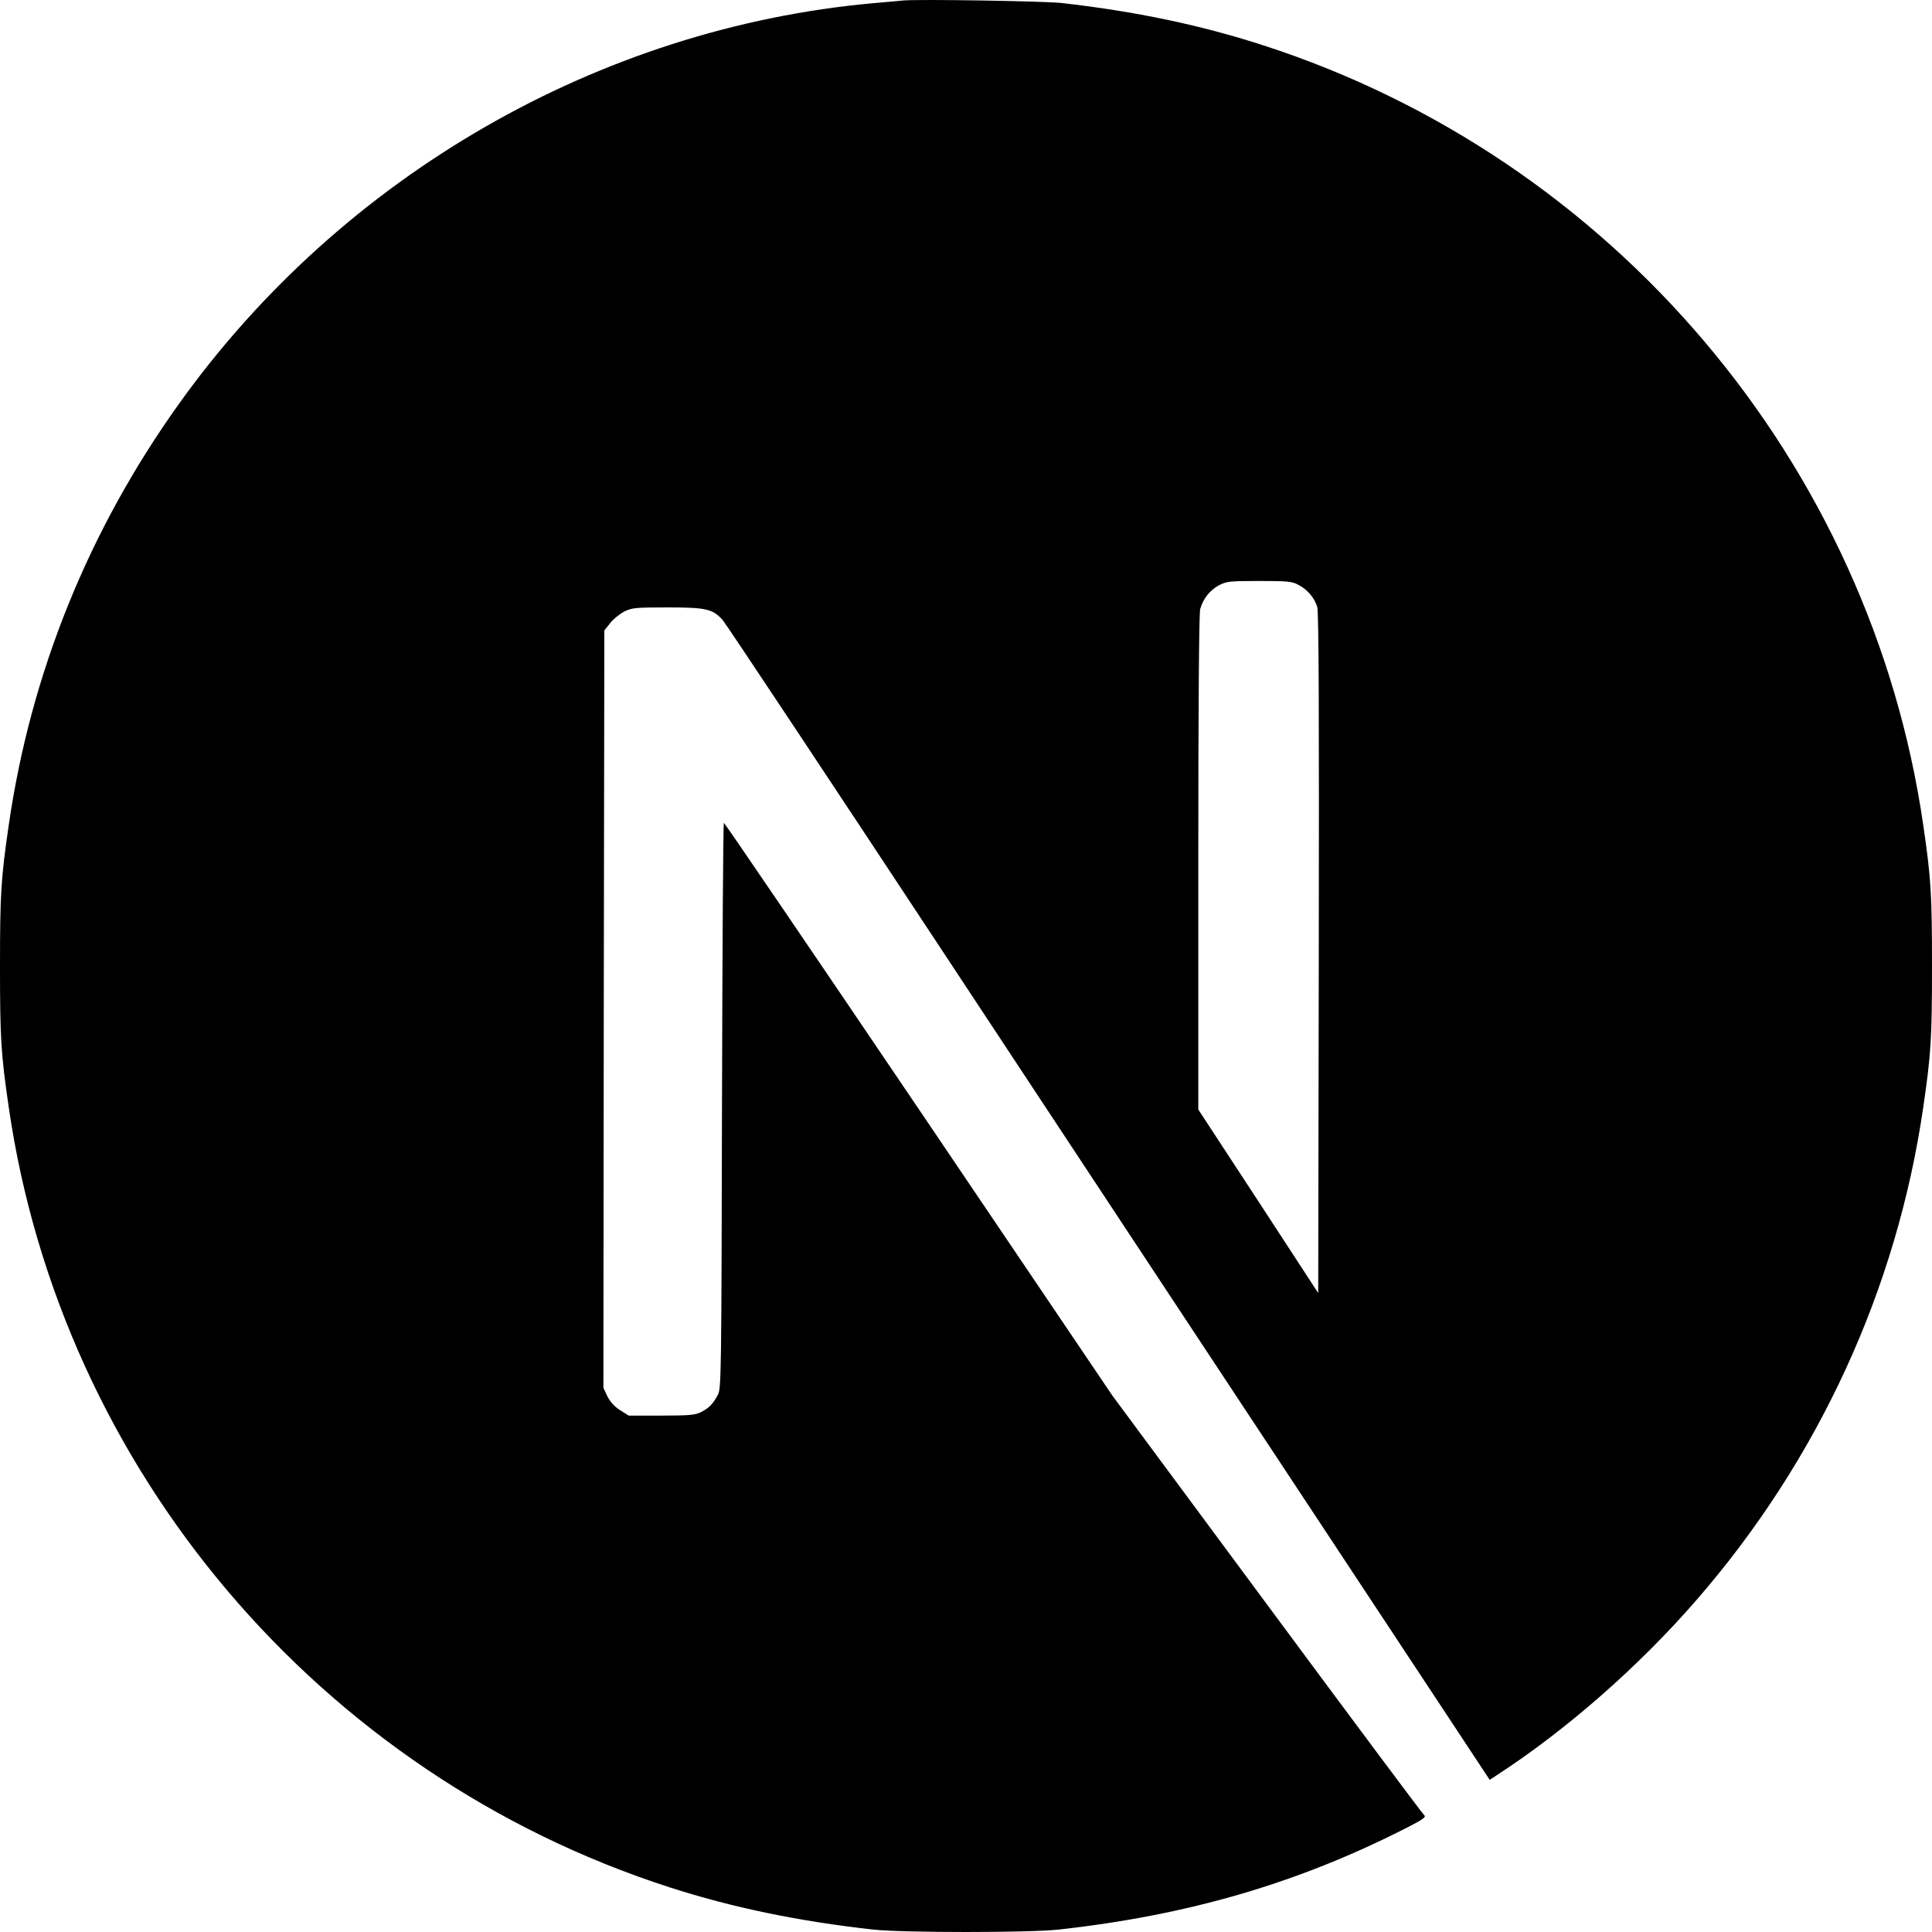
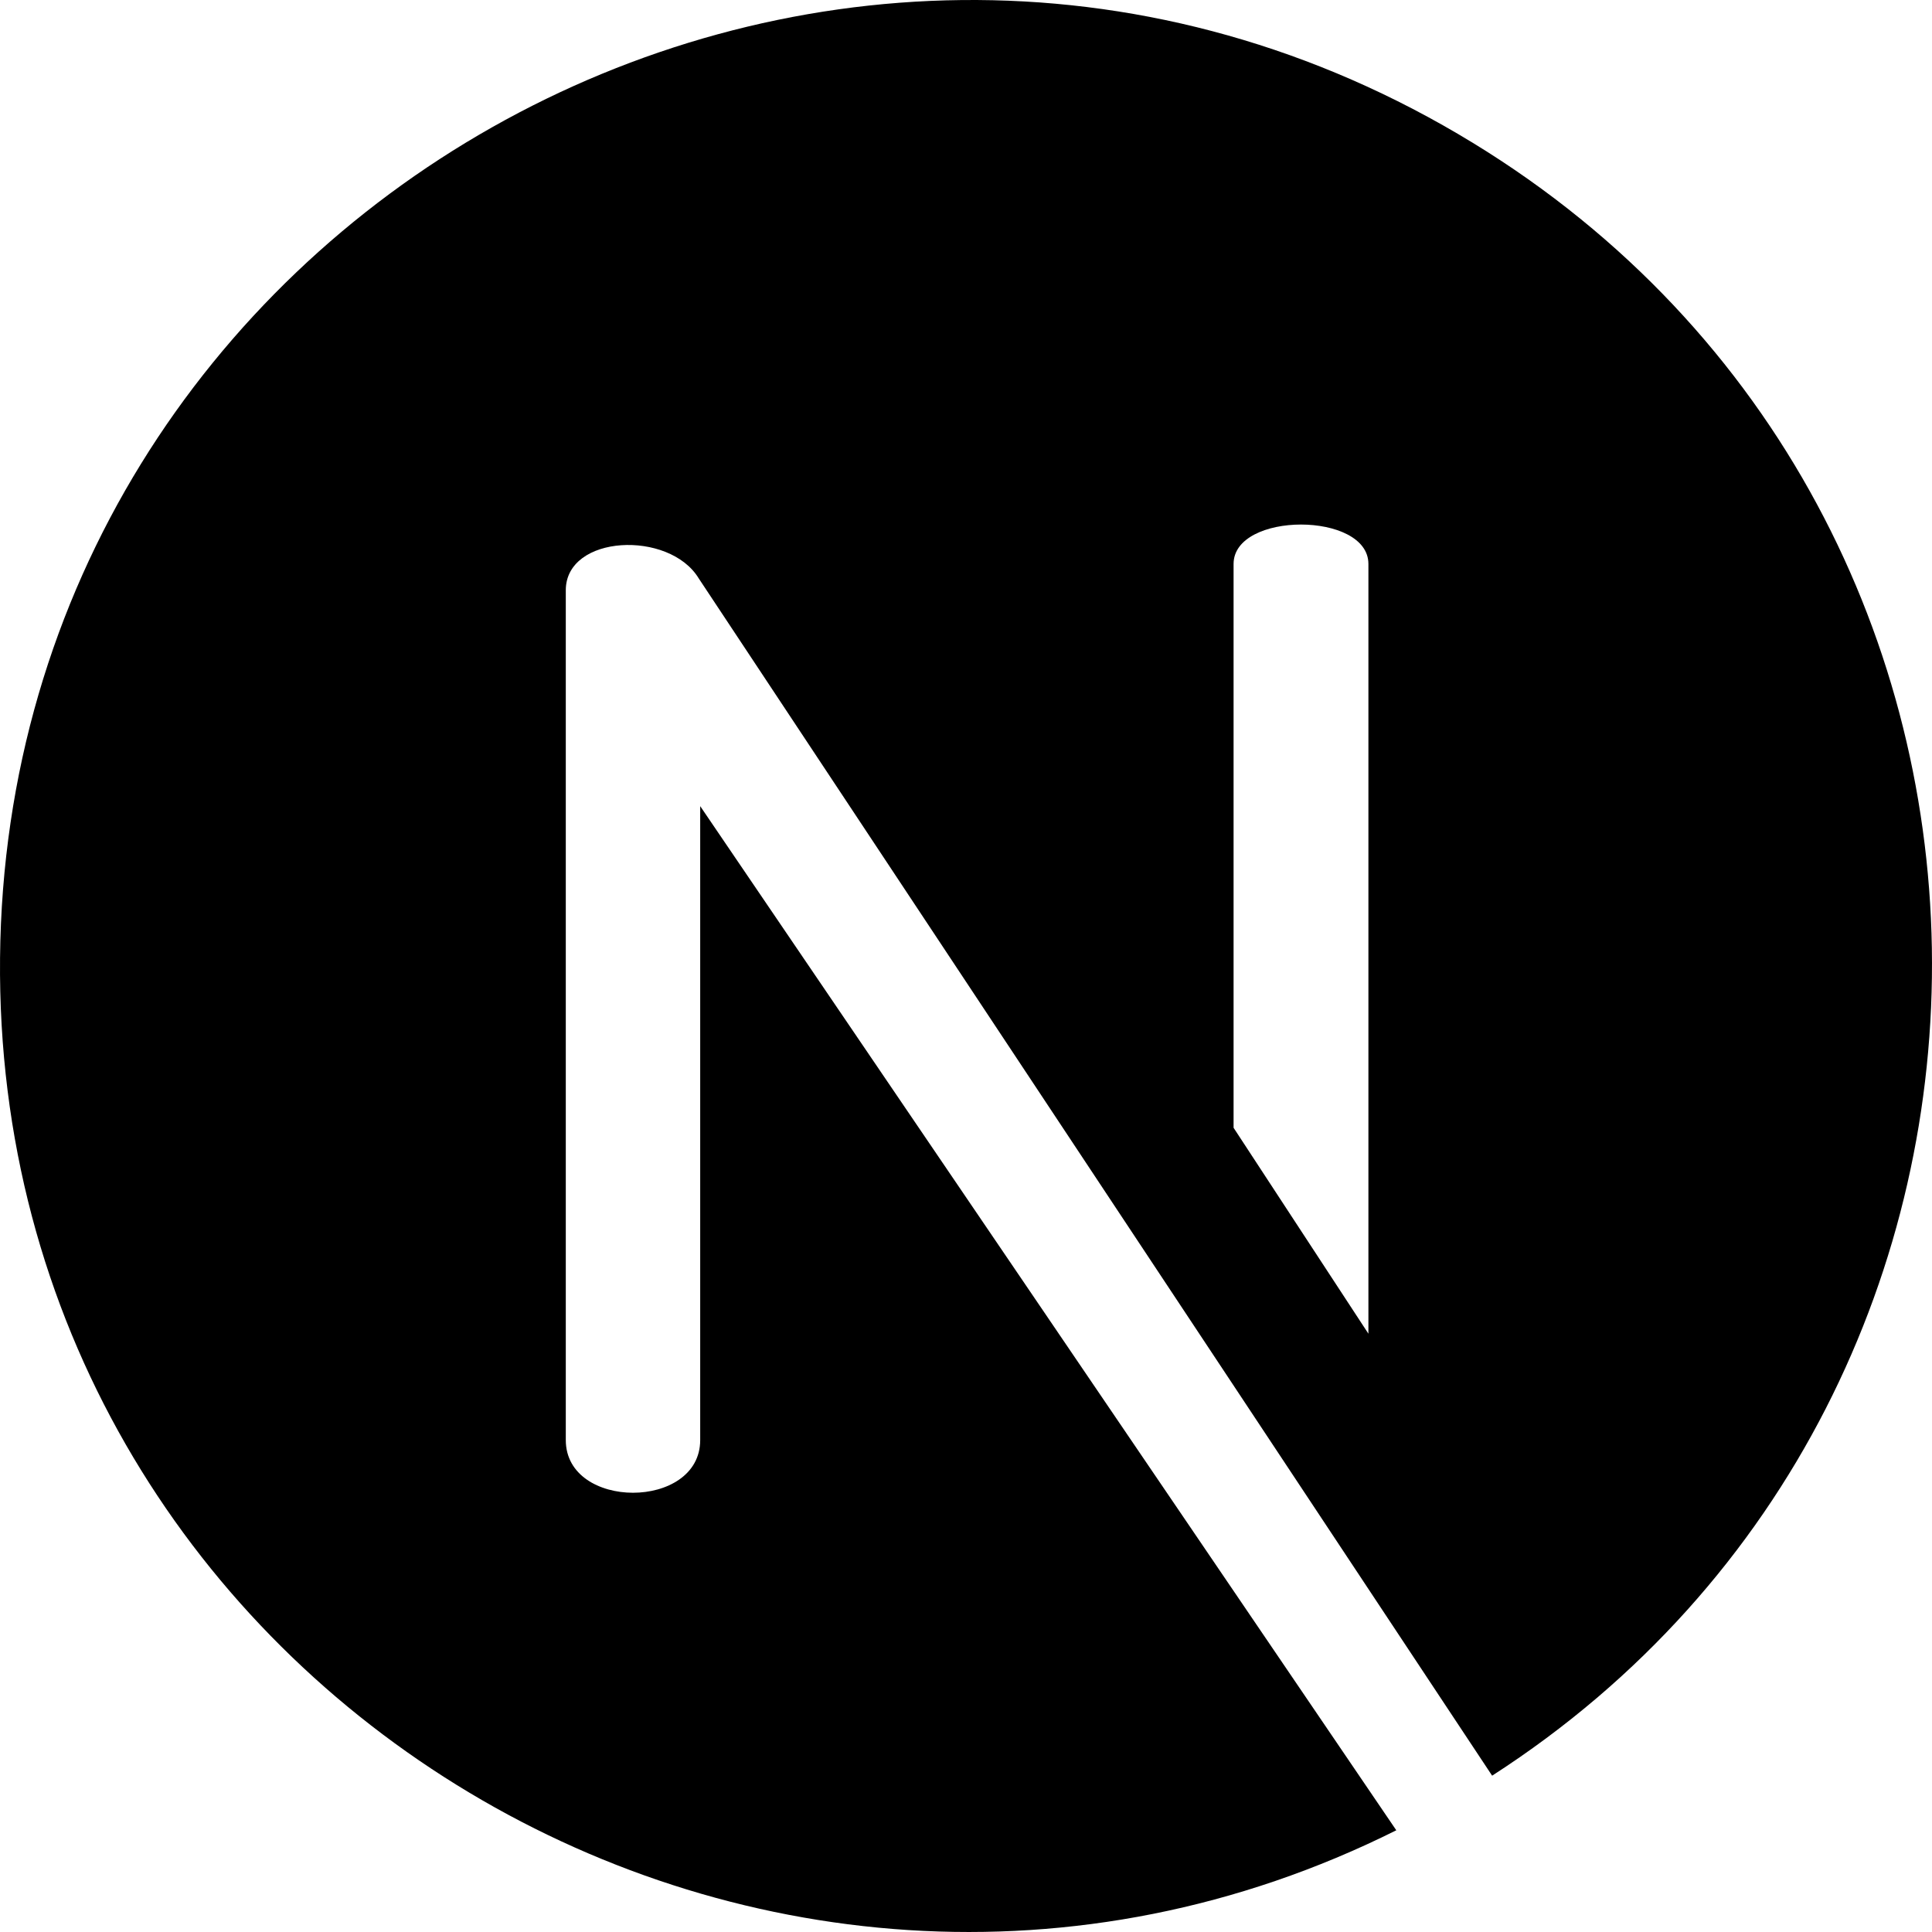
- <svg xmlns="http://www.w3.org/2000/svg" width="800px" height="800px" viewBox="0 0 256 256" version="1.1" preserveAspectRatio="xMidYMid">
-   <g>
-     <path d="M119.617,0.069 C119.066,0.119 117.315,0.294 115.738,0.419 C79.378,3.697 45.319,23.313 23.748,53.463 C11.736,70.227 4.054,89.243 1.151,109.385 C0.125,116.415 0,118.492 0,128.025 C0,137.558 0.125,139.635 1.151,146.666 C8.108,194.73 42.316,235.114 88.712,250.076 C97.02,252.754 105.778,254.58 115.738,255.681 C119.617,256.106 136.383,256.106 140.262,255.681 C157.454,253.779 172.018,249.526 186.382,242.195 C188.584,241.069 189.01,240.769 188.709,240.518 C188.509,240.368 179.125,227.783 167.864,212.57 L147.394,184.922 L121.744,146.966 C107.63,126.098 96.019,109.034 95.919,109.034 C95.819,109.009 95.718,125.873 95.668,146.465 C95.593,182.52 95.568,183.971 95.118,184.822 C94.467,186.048 93.967,186.549 92.916,187.099 C92.115,187.499 91.414,187.574 87.636,187.574 L83.306,187.574 L82.155,186.849 C81.404,186.373 80.854,185.748 80.479,185.022 L79.953,183.896 L80.003,133.73 L80.078,83.538 L80.854,82.562 C81.254,82.037 82.105,81.361 82.706,81.036 C83.732,80.536 84.132,80.486 88.461,80.486 C93.566,80.486 94.417,80.686 95.743,82.137 C96.119,82.537 110.007,103.455 126.624,128.651 C143.24,153.846 165.962,188.25 177.123,205.139 L197.393,235.84 L198.419,235.164 C207.503,229.259 217.112,220.852 224.719,212.095 C240.91,193.504 251.345,170.836 254.849,146.666 C255.875,139.635 256,137.558 256,128.025 C256,118.492 255.875,116.415 254.849,109.385 C247.892,61.32 213.684,20.936 167.288,5.974 C159.105,3.322 150.397,1.495 140.637,0.394 C138.235,0.144 121.694,-0.131 119.617,0.069 L119.617,0.069 Z M172.018,77.483 C173.219,78.084 174.195,79.235 174.545,80.436 C174.746,81.086 174.796,94.998 174.746,126.349 L174.671,171.336 L166.738,159.176 L158.78,147.016 L158.78,114.314 C158.78,93.171 158.88,81.286 159.03,80.711 C159.431,79.31 160.307,78.209 161.508,77.558 C162.534,77.033 162.909,76.983 166.838,76.983 C170.542,76.983 171.192,77.033 172.018,77.483 Z" fill="#000000">
- 
- </path>
-   </g>
+ <svg xmlns="http://www.w3.org/2000/svg" width="512" height="512" viewBox="0 0 512 512">
+   <path fill="#000000" d="M386.399 35.508C217.06-64.061 1.885 57.55.012 253.882c-1.828 191.716 201.063 315.545 370.02 231.163L185.56 213.636v167.997c0 18.614-35.619 18.614-35.619 0V156.421c0-14.776 27.448-15.989 35.226-3.145L395.43 470.572c157.95-101.737 155.817-338.136-9.031-435.064zm-23.756 317.939L326.91 298.87V149.458c0-13.932 35.732-13.932 35.732 0v203.989z" />
</svg>
